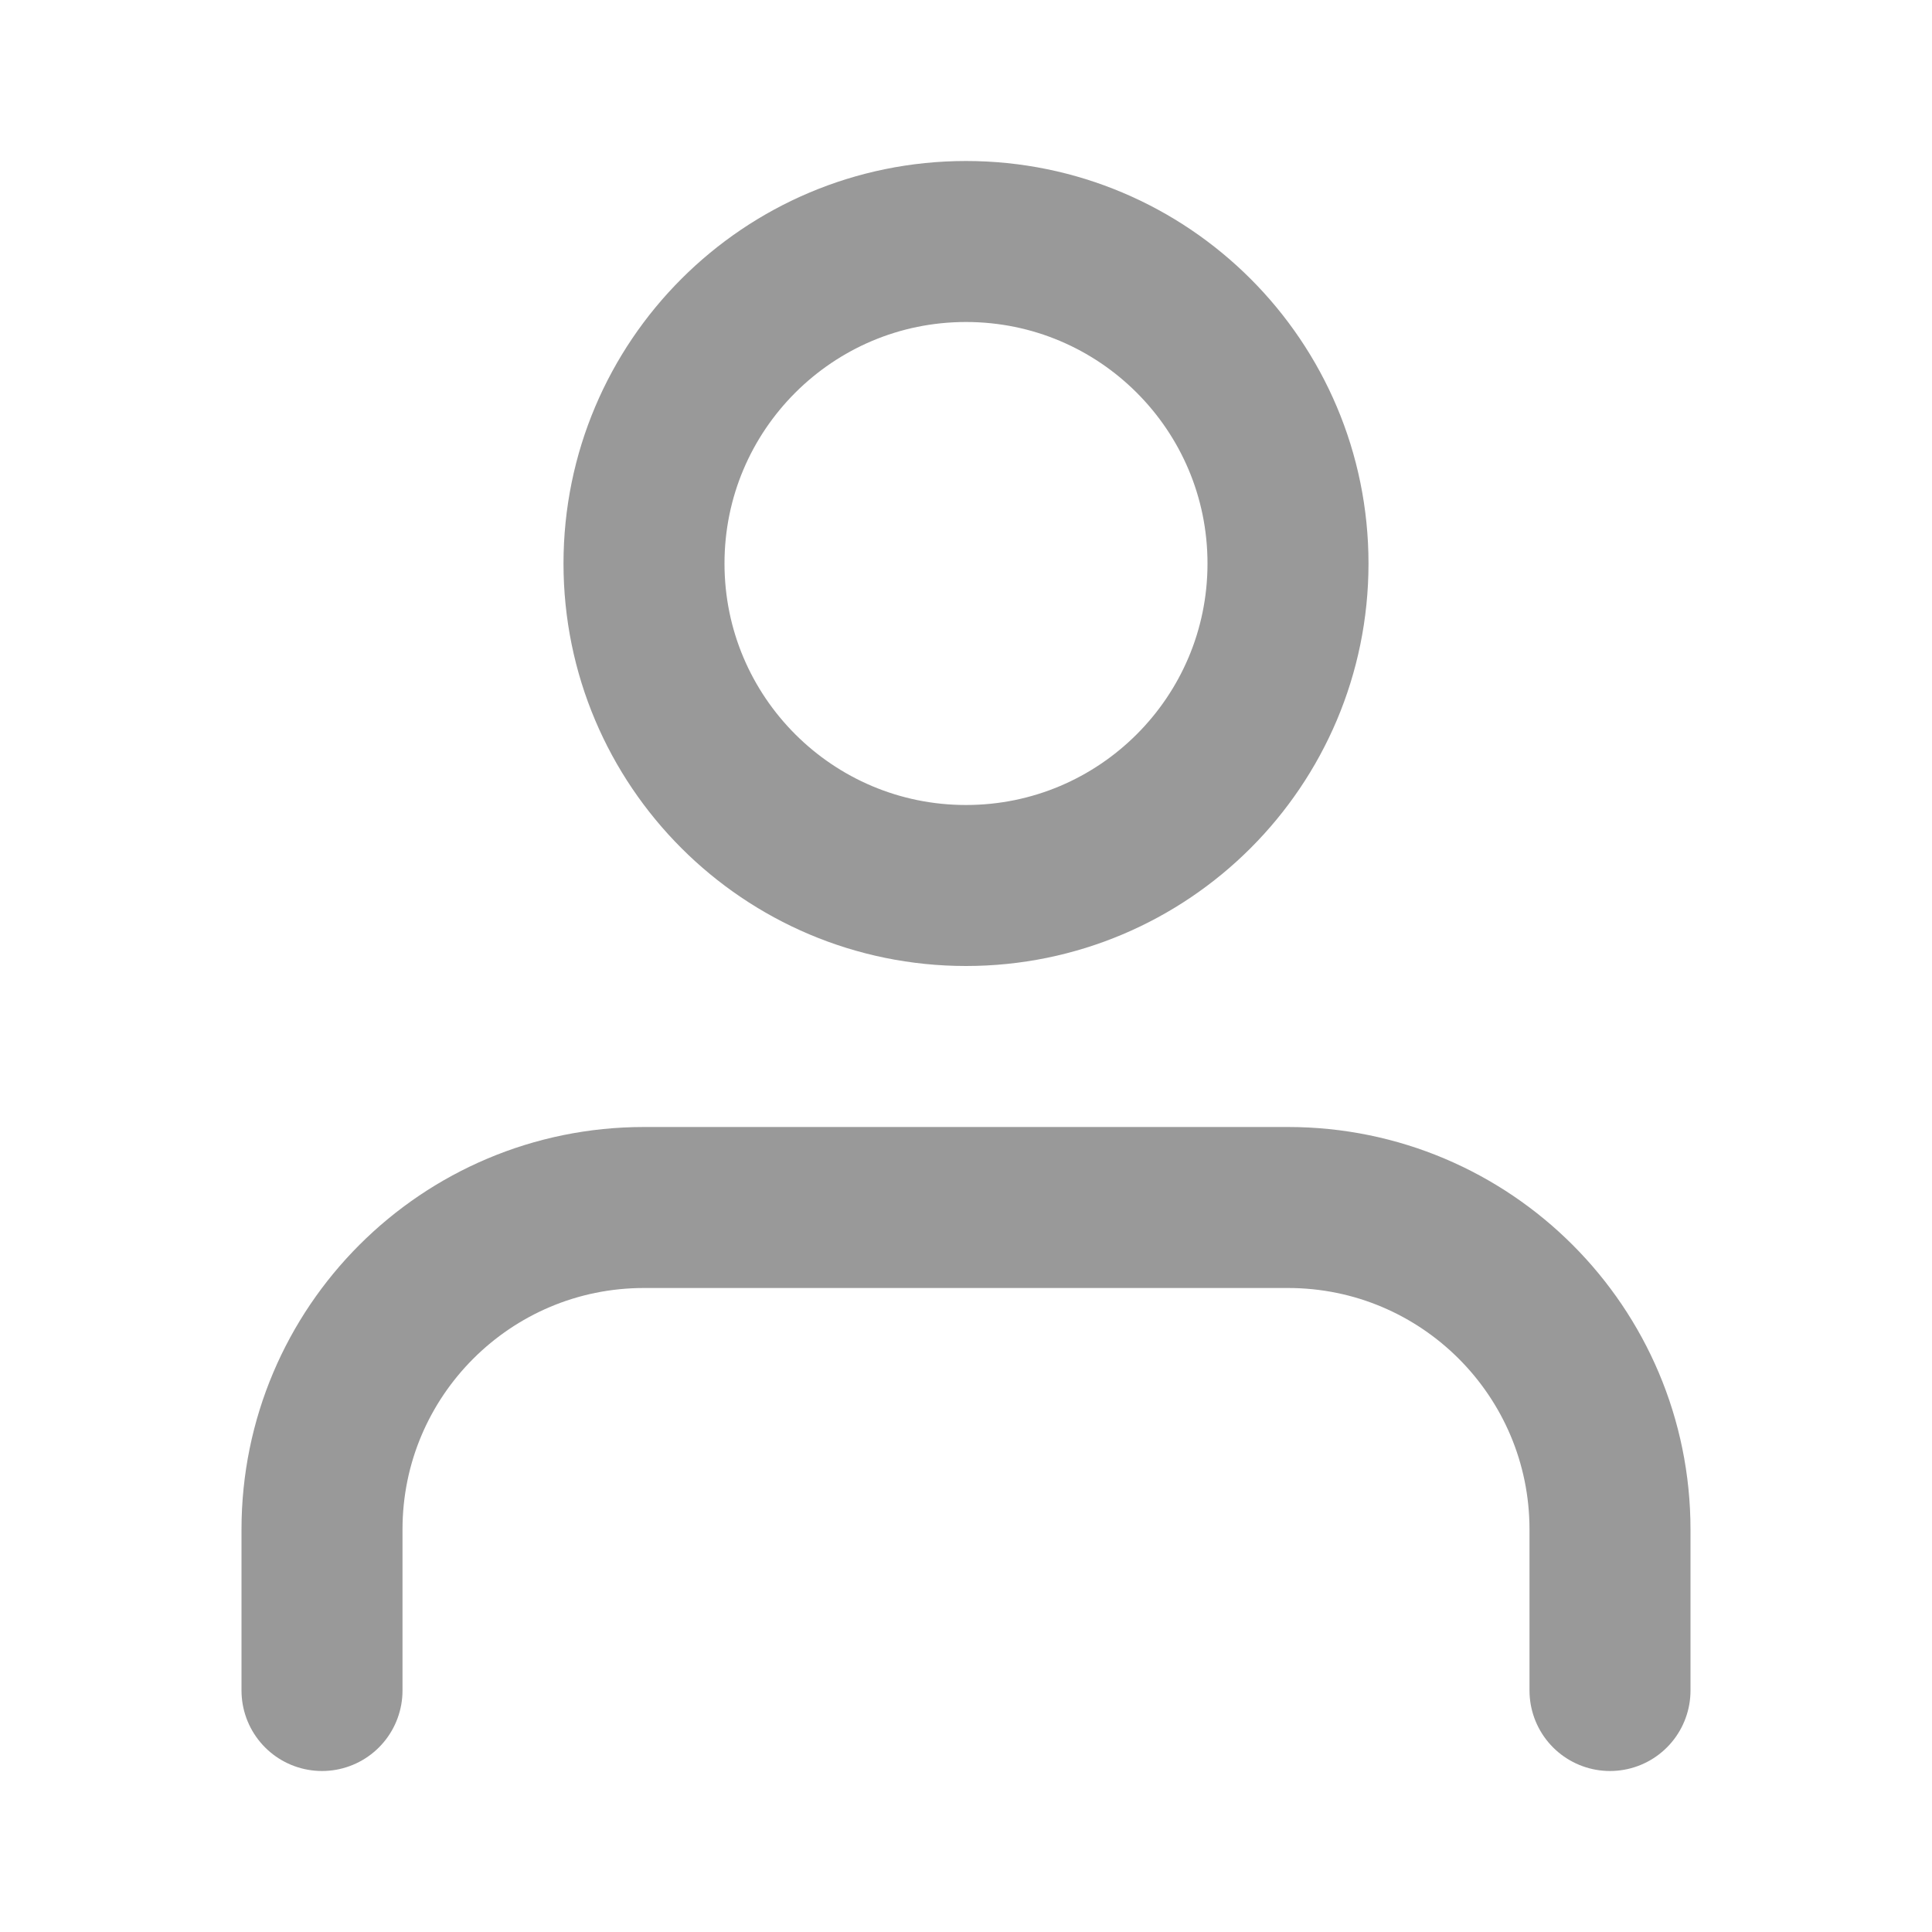
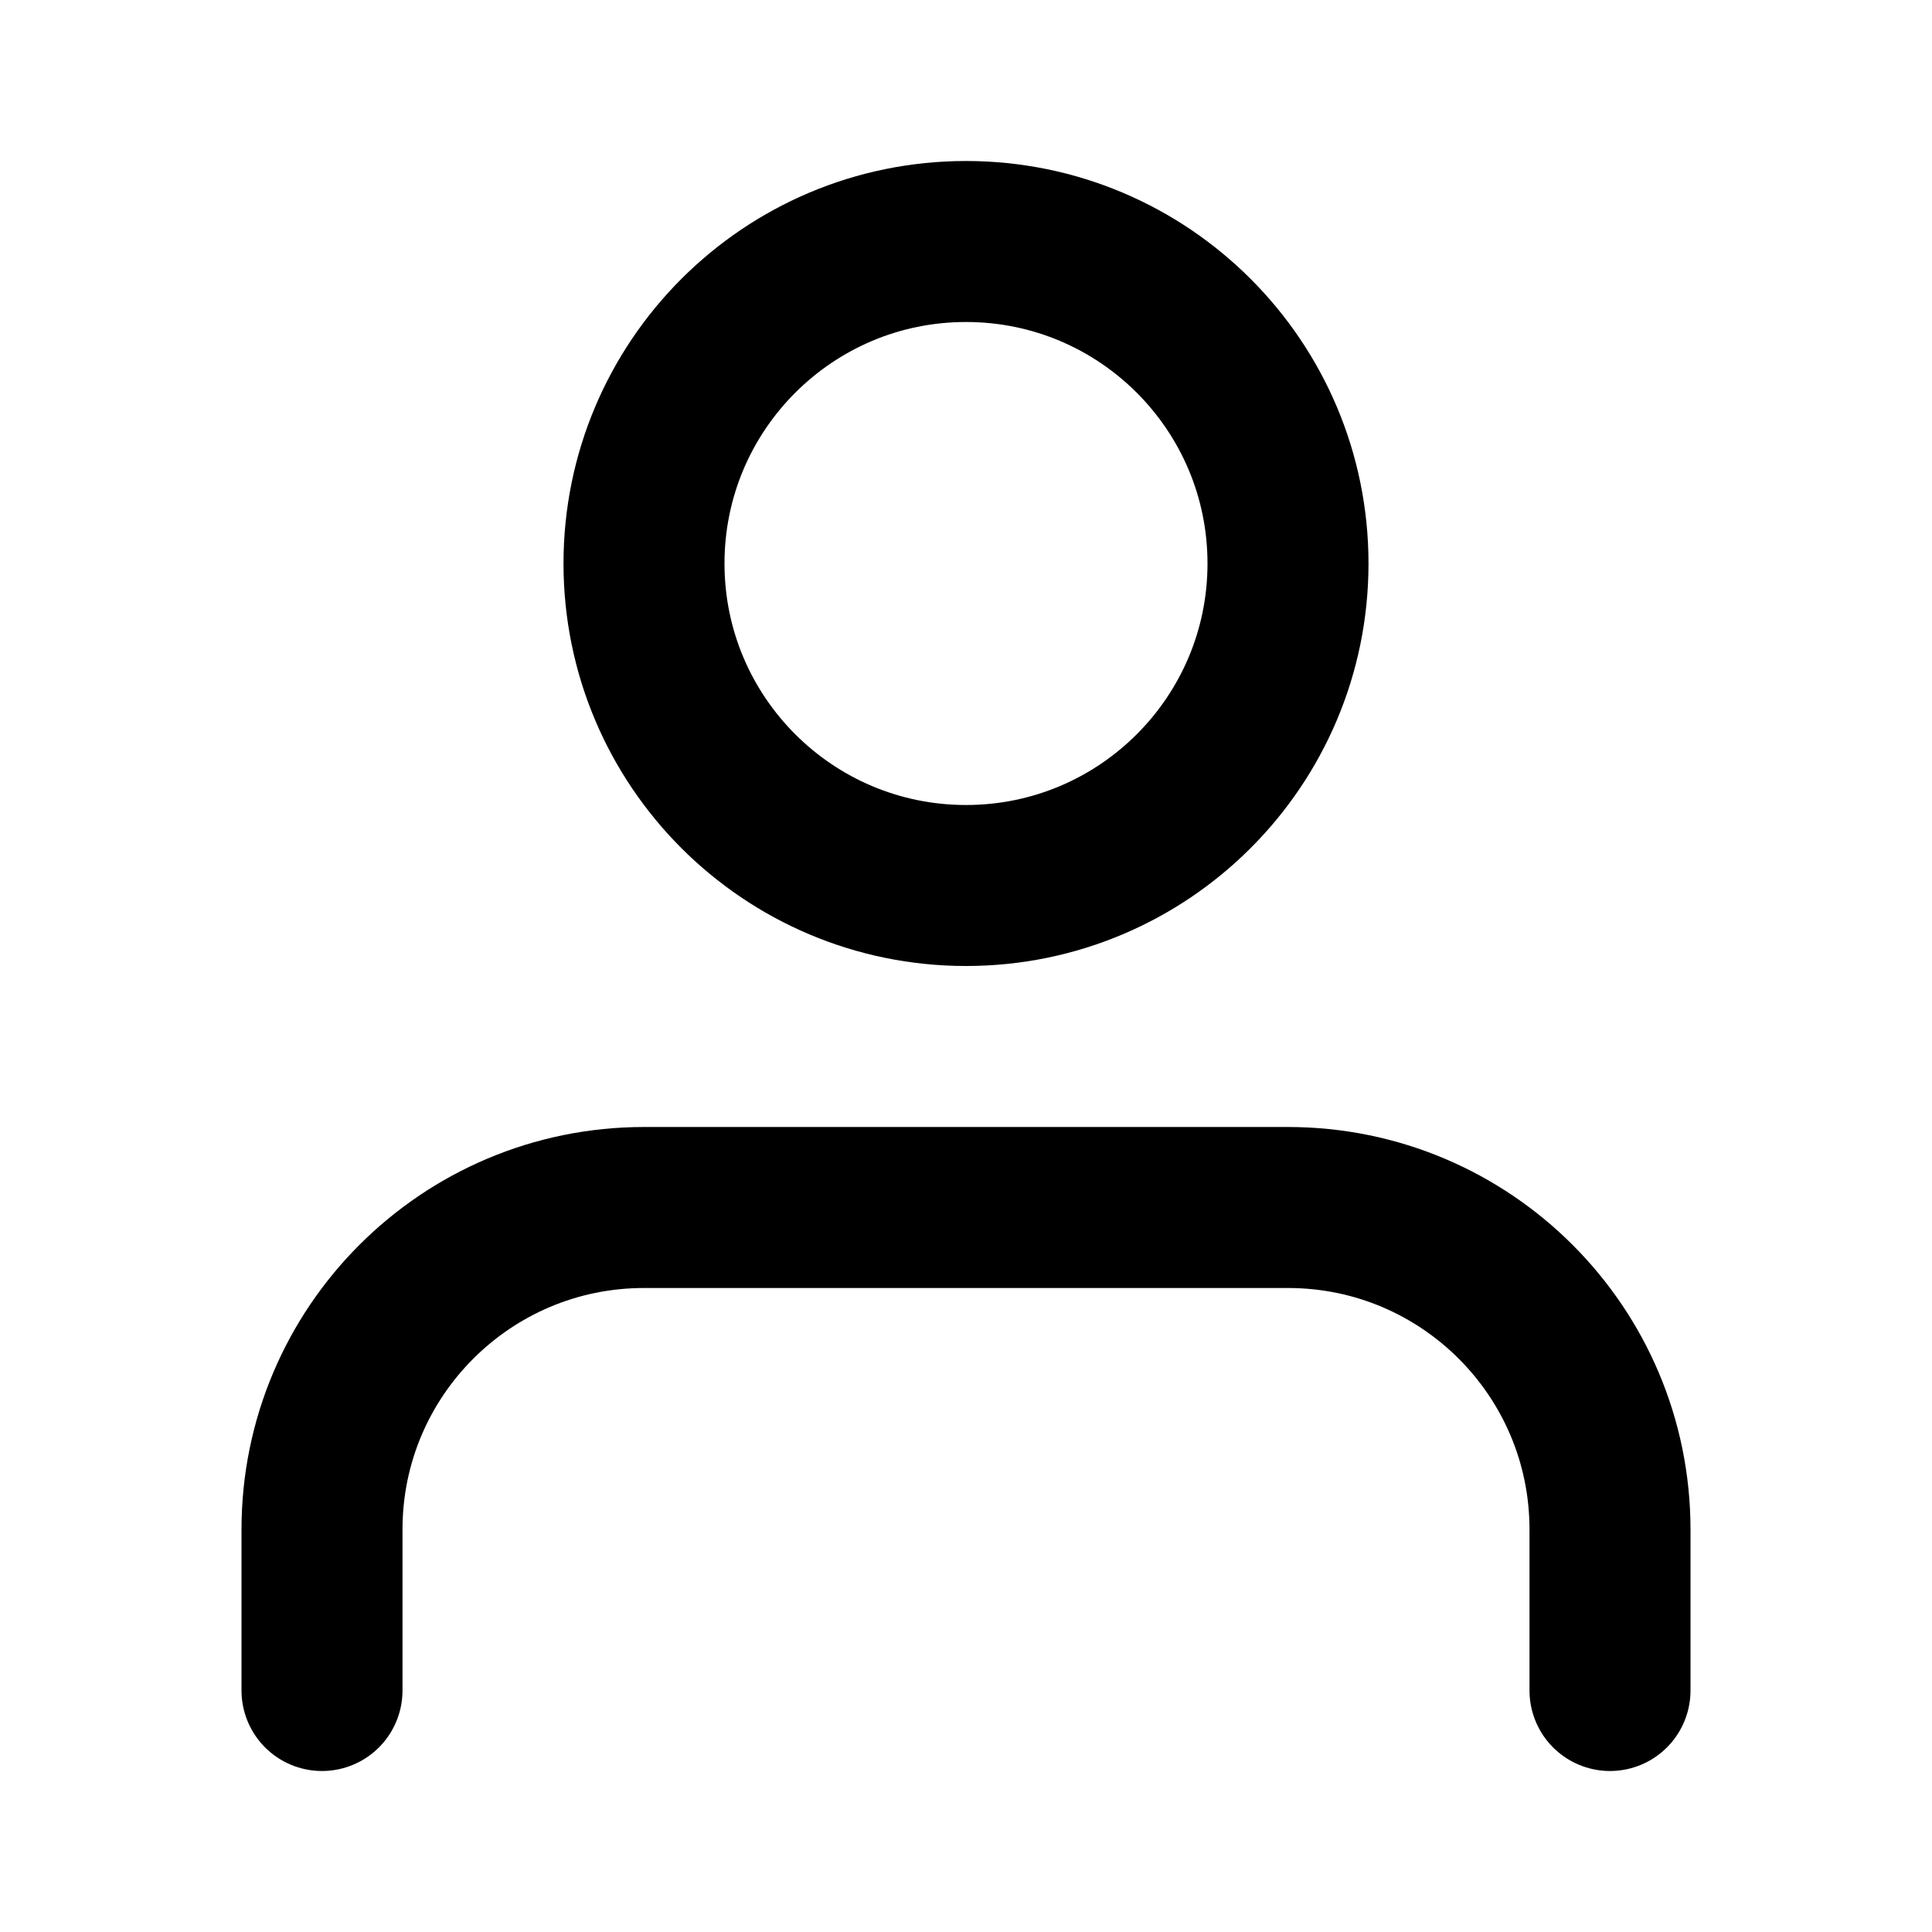
- <svg xmlns="http://www.w3.org/2000/svg" width="24" height="24" viewBox="0 0 24 24" fill="none" stroke="#999999" stroke-width="2" stroke-linecap="round" stroke-linejoin="round" class="feather feather-user">
+ <svg xmlns="http://www.w3.org/2000/svg" width="24" height="24" viewBox="0 0 24 24" fill="none" stroke="currentColor" stroke-width="2" stroke-linecap="round" stroke-linejoin="round" class="feather feather-user">
  <path d="M20 21v-2a4 4 0 0 0-4-4H8a4 4 0 0 0-4 4v2" />
  <circle cx="12" cy="7" r="4" />
</svg>
